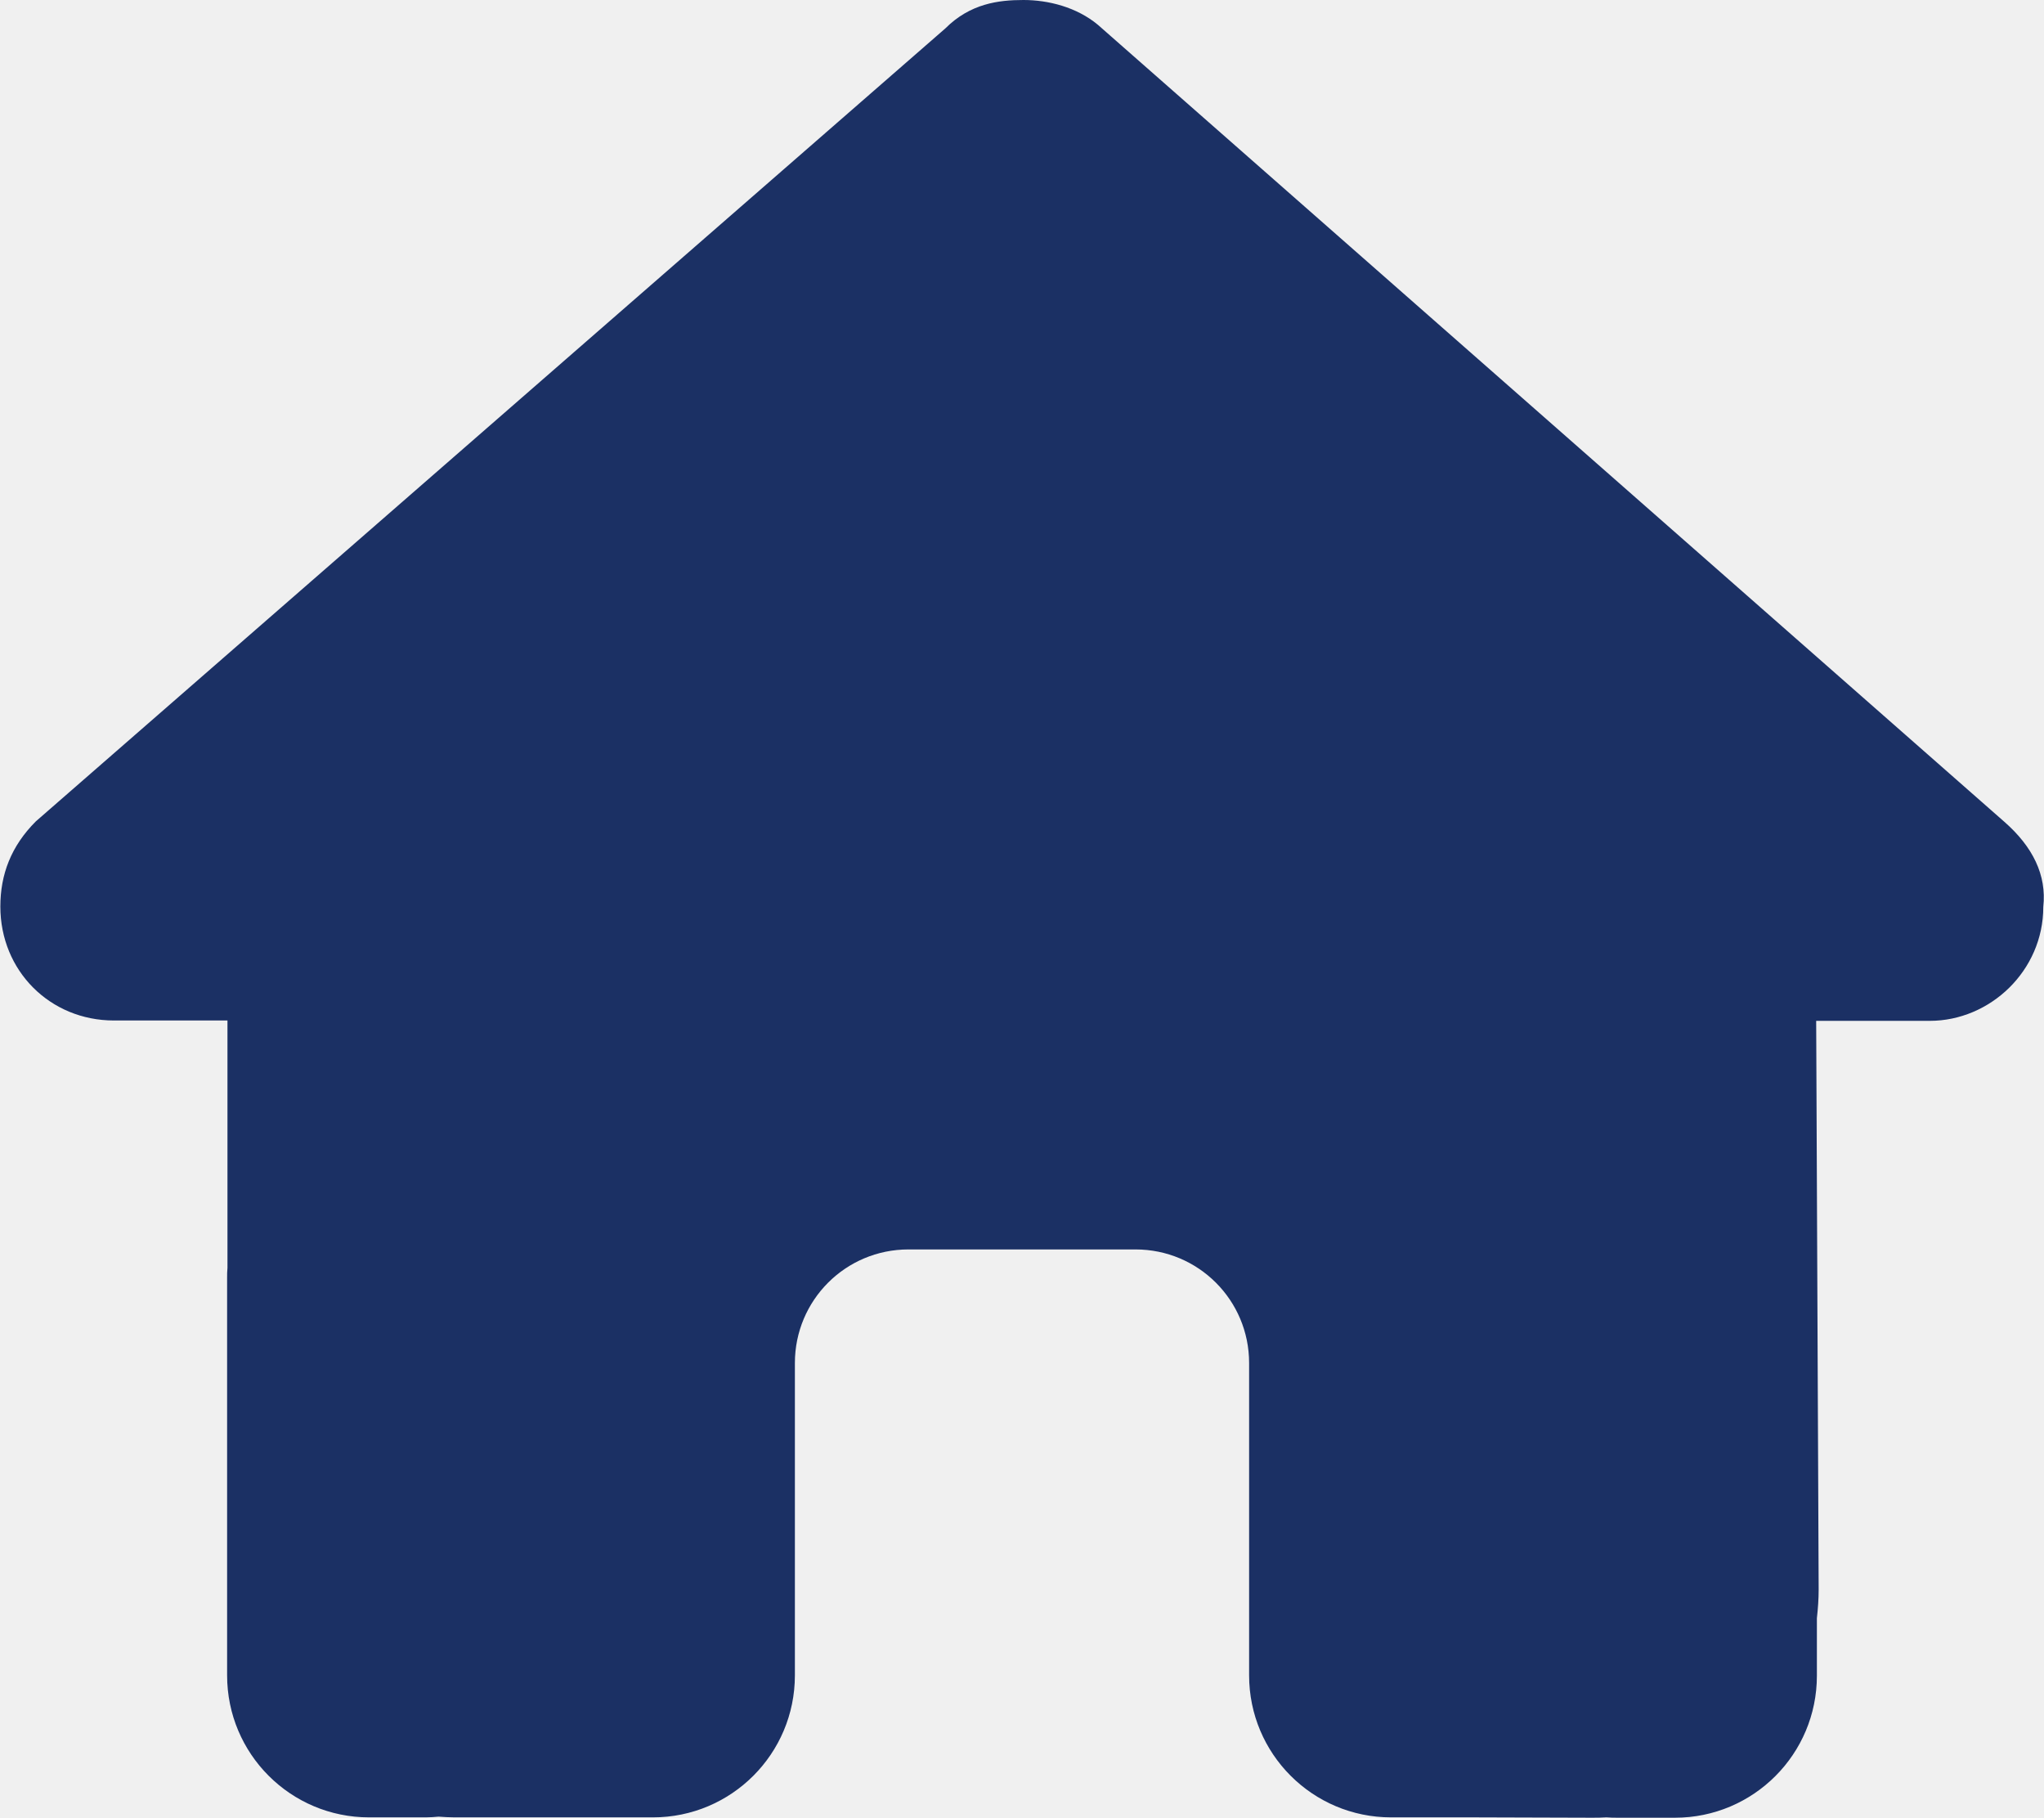
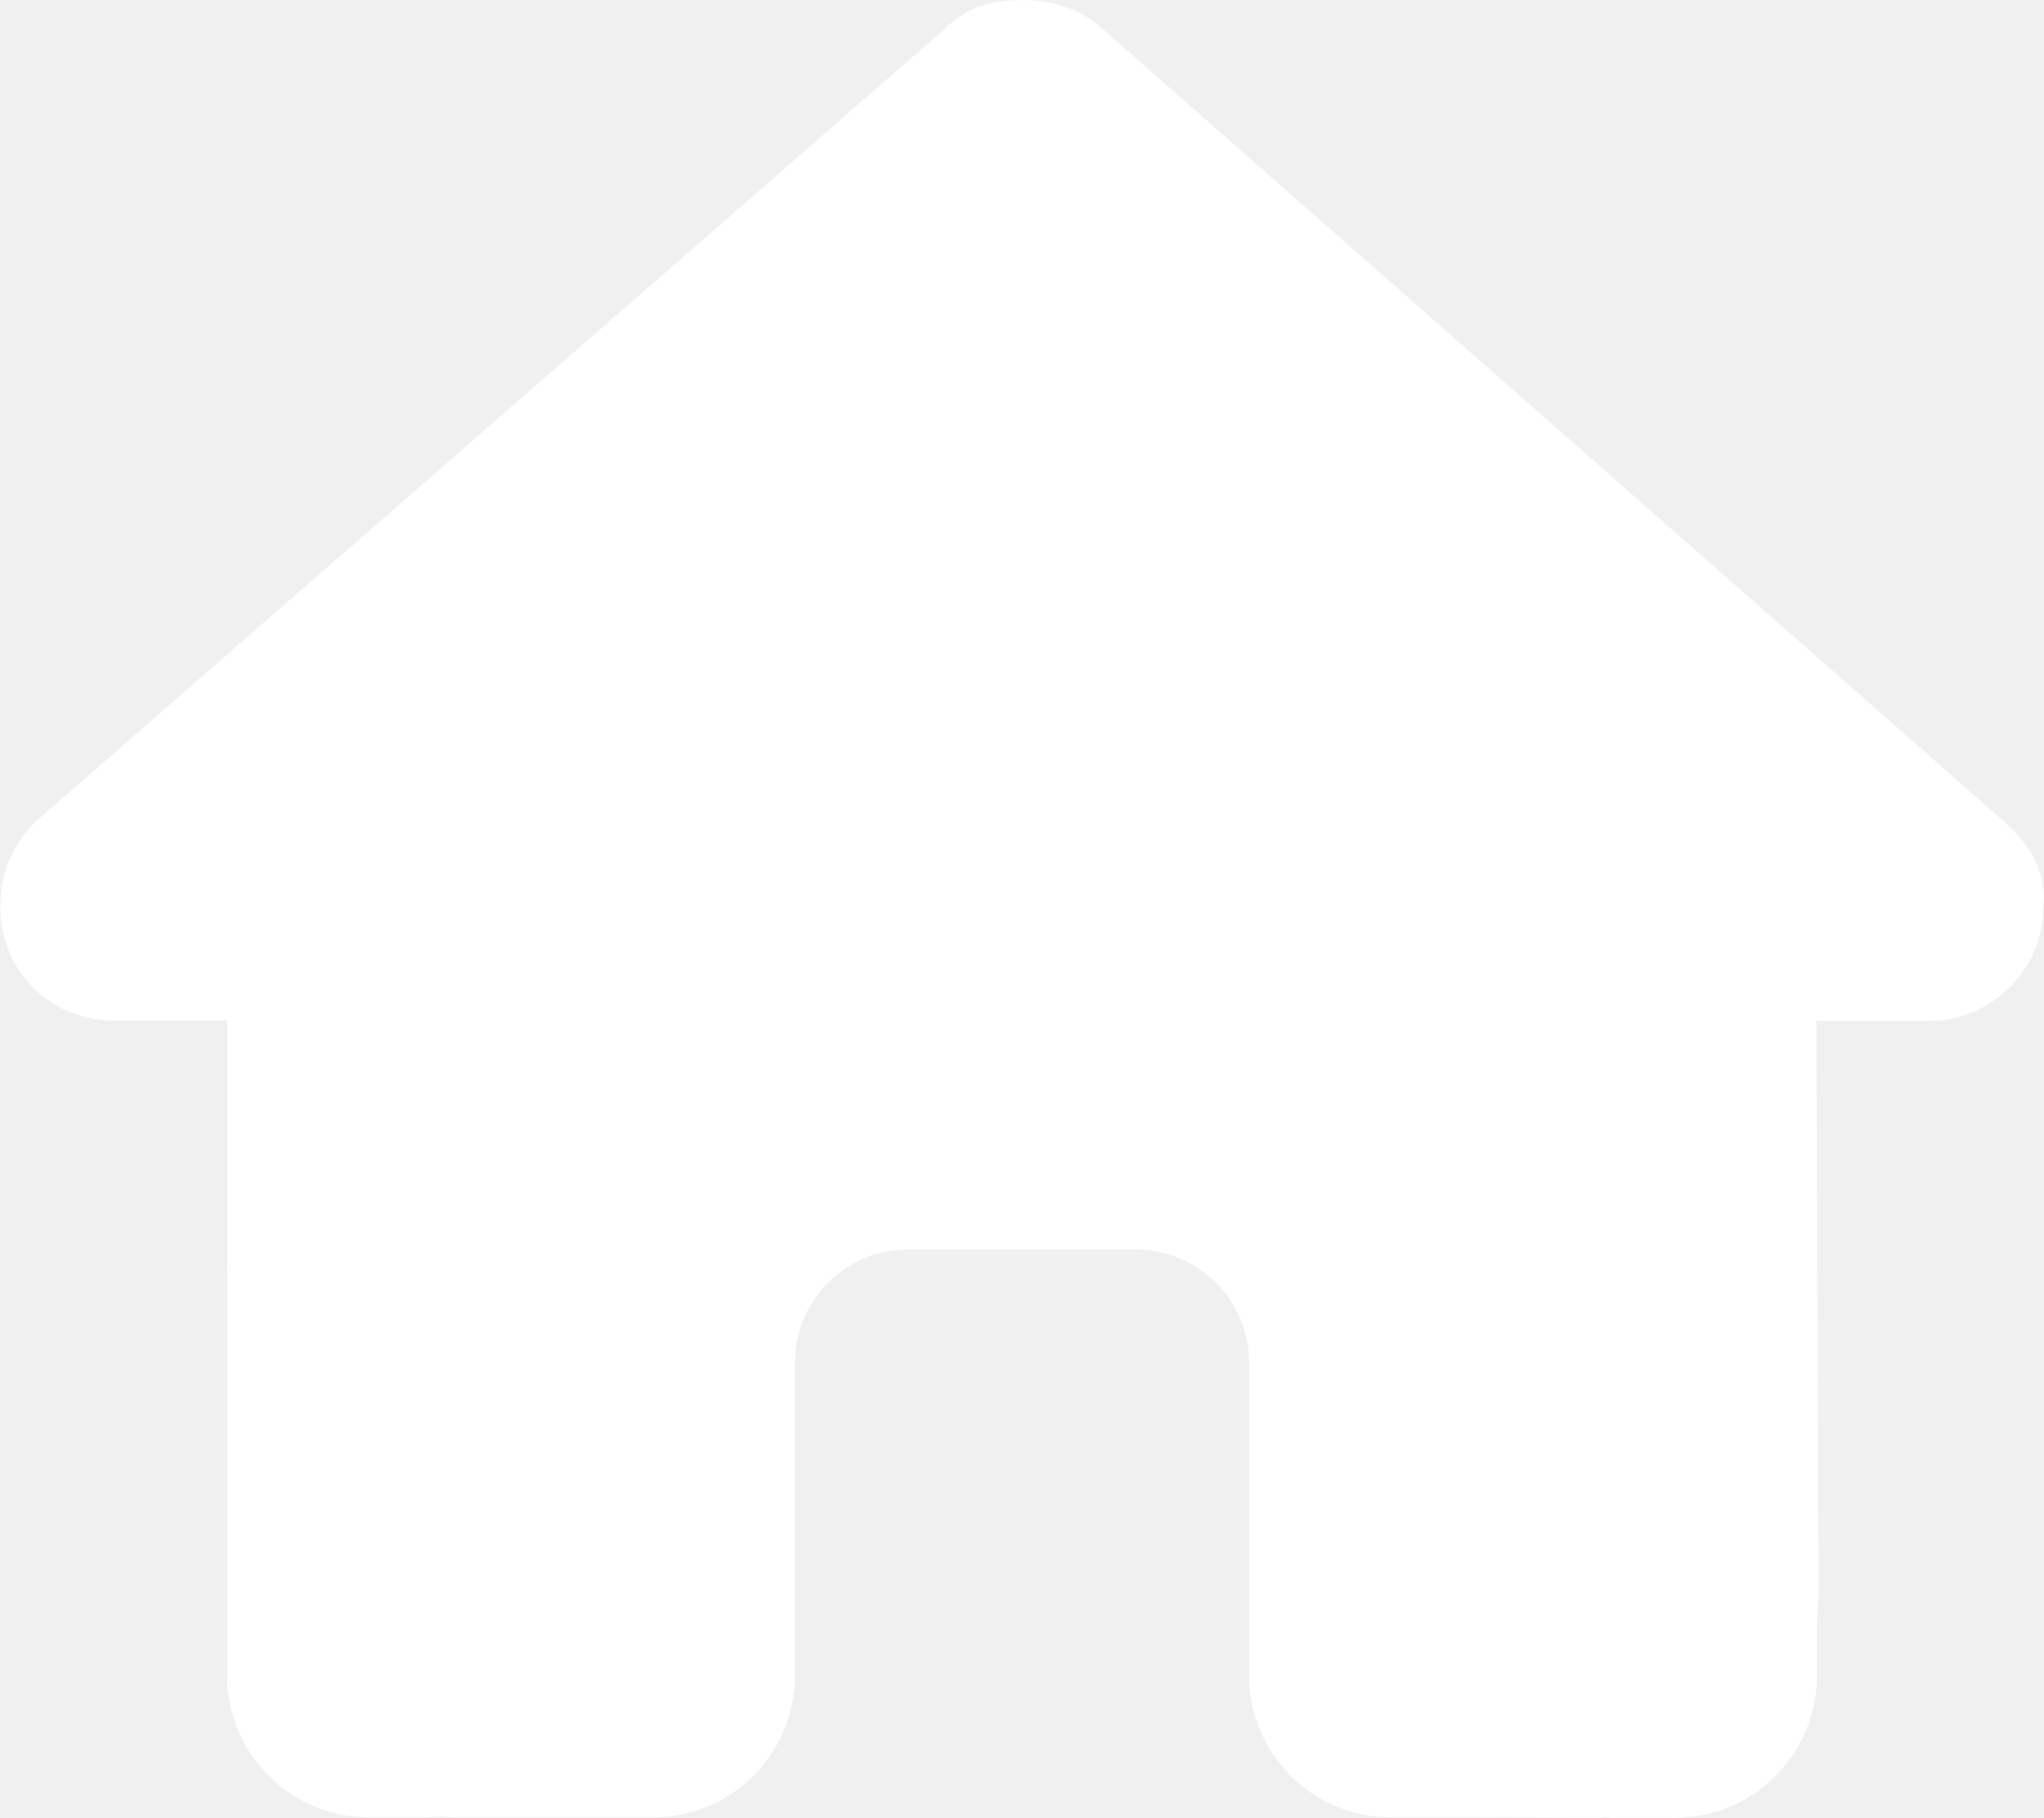
<svg xmlns="http://www.w3.org/2000/svg" viewBox="0 0 576 512">
-   <path fill="#1b3064" d="M575.8 255.5c0 18-15 32.1-32 32.1l-32 0 .7 160.2c0 2.7-.2 5.4-.5 8.1l0 16.2c0 22.1-17.9 40-40 40l-16 0c-1.1 0-2.2 0-3.3-.1c-1.4 .1-2.8 .1-4.2 .1L416 512l-24 0c-22.1 0-40-17.9-40-40l0-24 0-64c0-17.7-14.3-32-32-32l-64 0c-17.7 0-32 14.3-32 32l0 64 0 24c0 22.1-17.9 40-40 40l-24 0-31.9 0c-1.5 0-3-.1-4.5-.2c-1.2 .1-2.4 .2-3.6 .2l-16 0c-22.1 0-40-17.9-40-40l0-112c0-.9 0-1.9 .1-2.8l0-69.7-32 0c-18 0-32-14-32-32.1c0-9 3-17 10-24L266.4 8c7-7 15-8 22-8s15 2 21 7L564.8 231.5c8 7 12 15 11 24z" />
+   <path fill="#ffffff" d="M575.8 255.5c0 18-15 32.1-32 32.1l-32 0 .7 160.2c0 2.7-.2 5.4-.5 8.1l0 16.2c0 22.1-17.9 40-40 40l-16 0c-1.1 0-2.2 0-3.3-.1c-1.4 .1-2.8 .1-4.2 .1L416 512l-24 0c-22.1 0-40-17.9-40-40l0-24 0-64c0-17.7-14.3-32-32-32l-64 0c-17.7 0-32 14.3-32 32l0 64 0 24c0 22.1-17.9 40-40 40l-24 0-31.9 0c-1.5 0-3-.1-4.5-.2c-1.2 .1-2.4 .2-3.6 .2l-16 0c-22.1 0-40-17.9-40-40l0-112c0-.9 0-1.9 .1-2.8l0-69.7-32 0c-18 0-32-14-32-32.1c0-9 3-17 10-24L266.4 8c7-7 15-8 22-8s15 2 21 7L564.8 231.5c8 7 12 15 11 24z" />
</svg>
